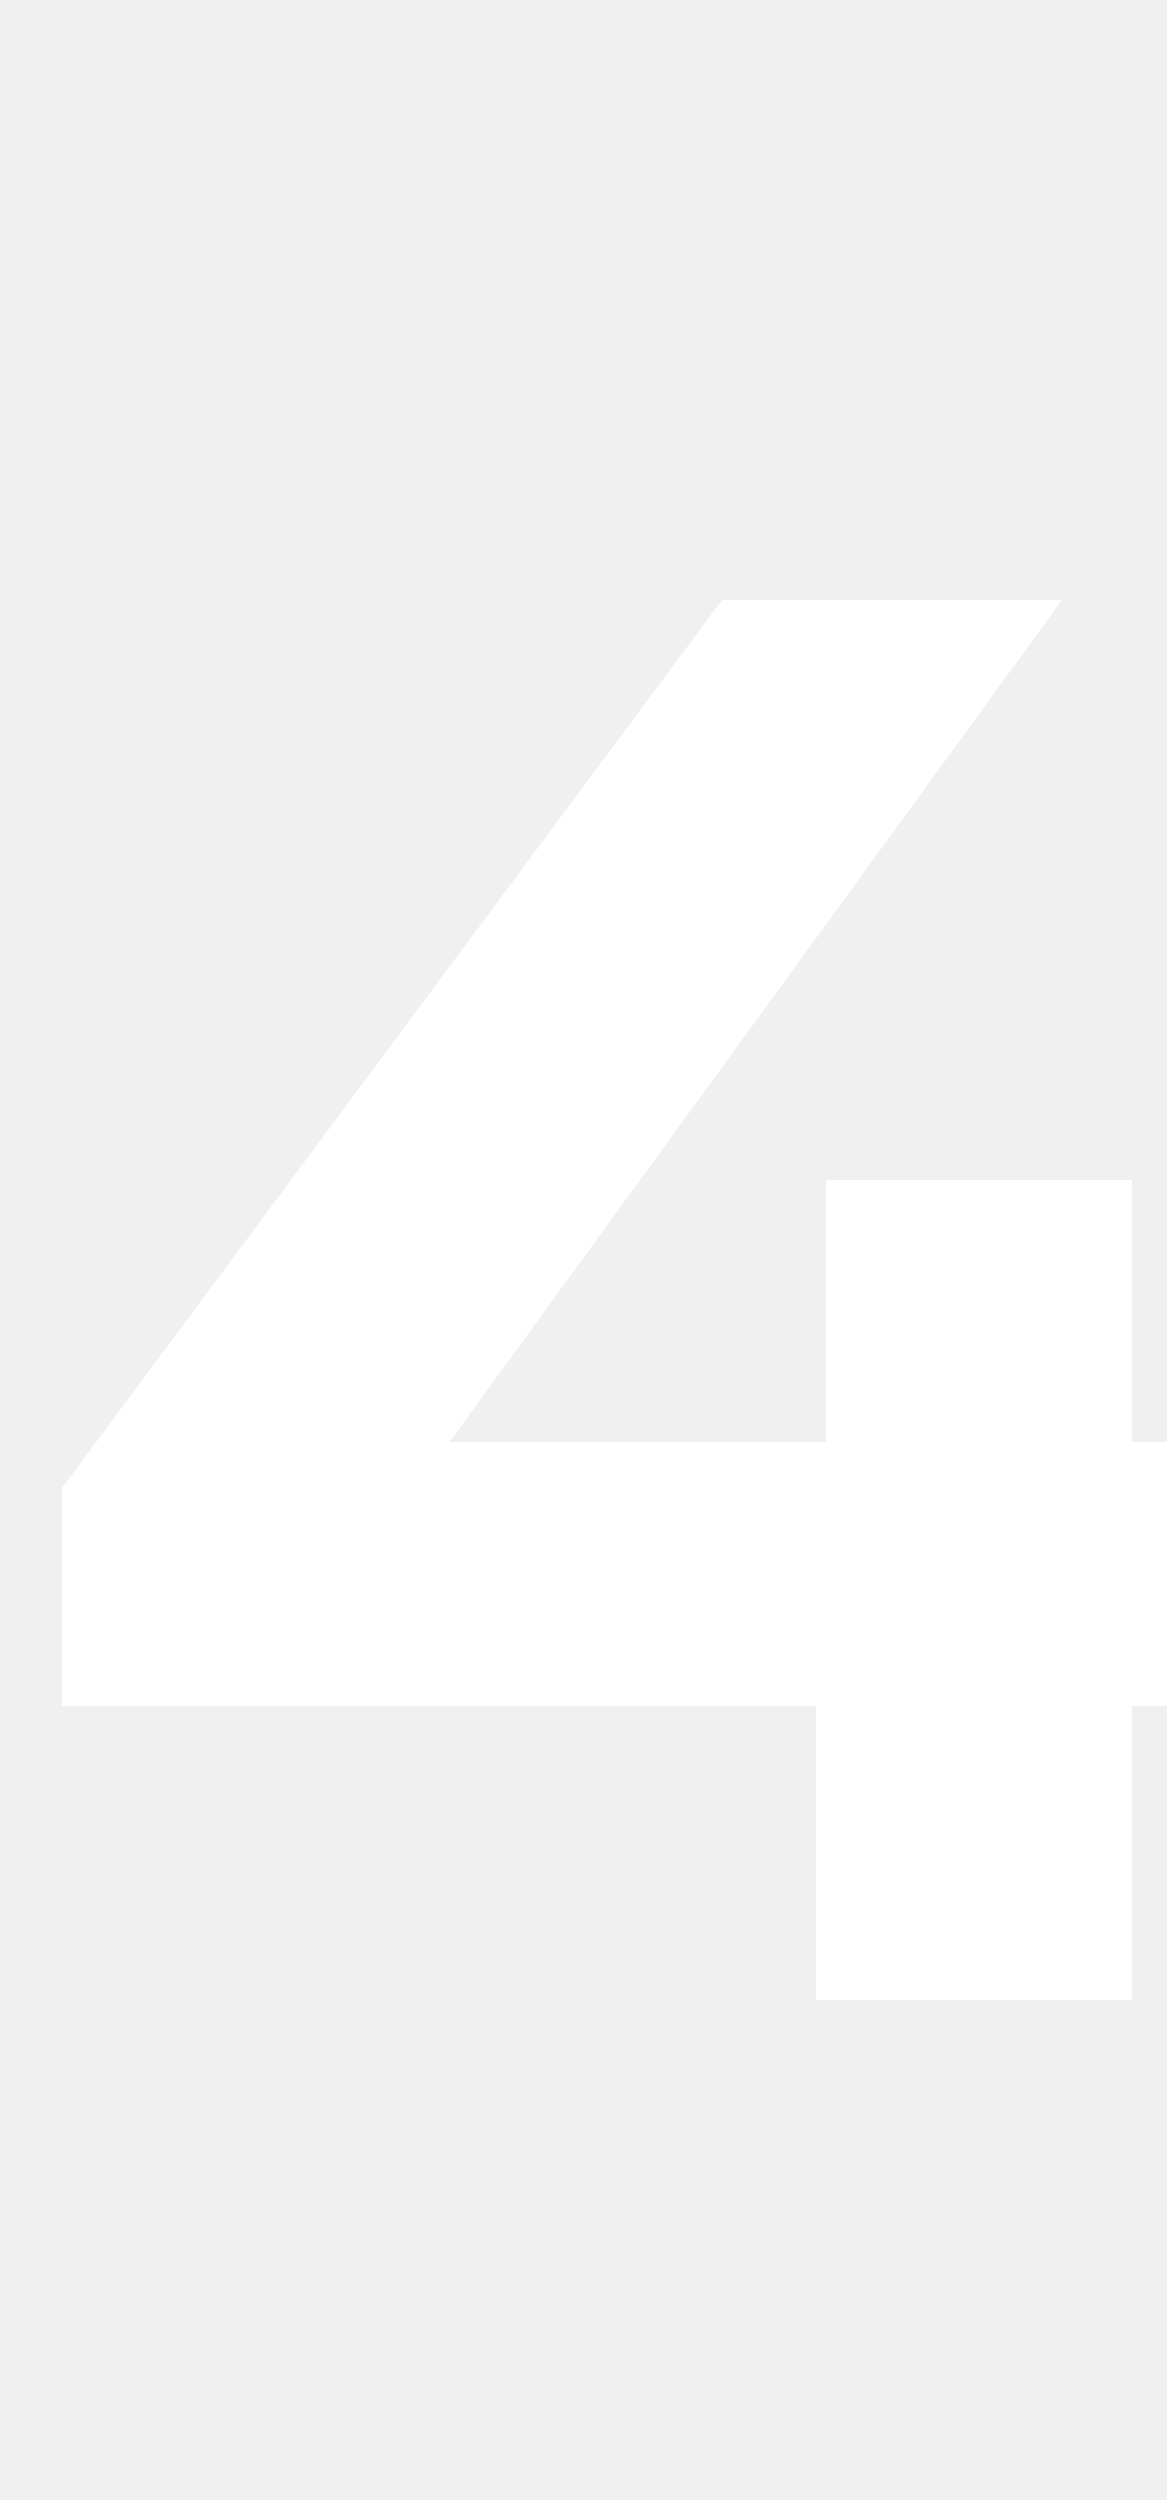
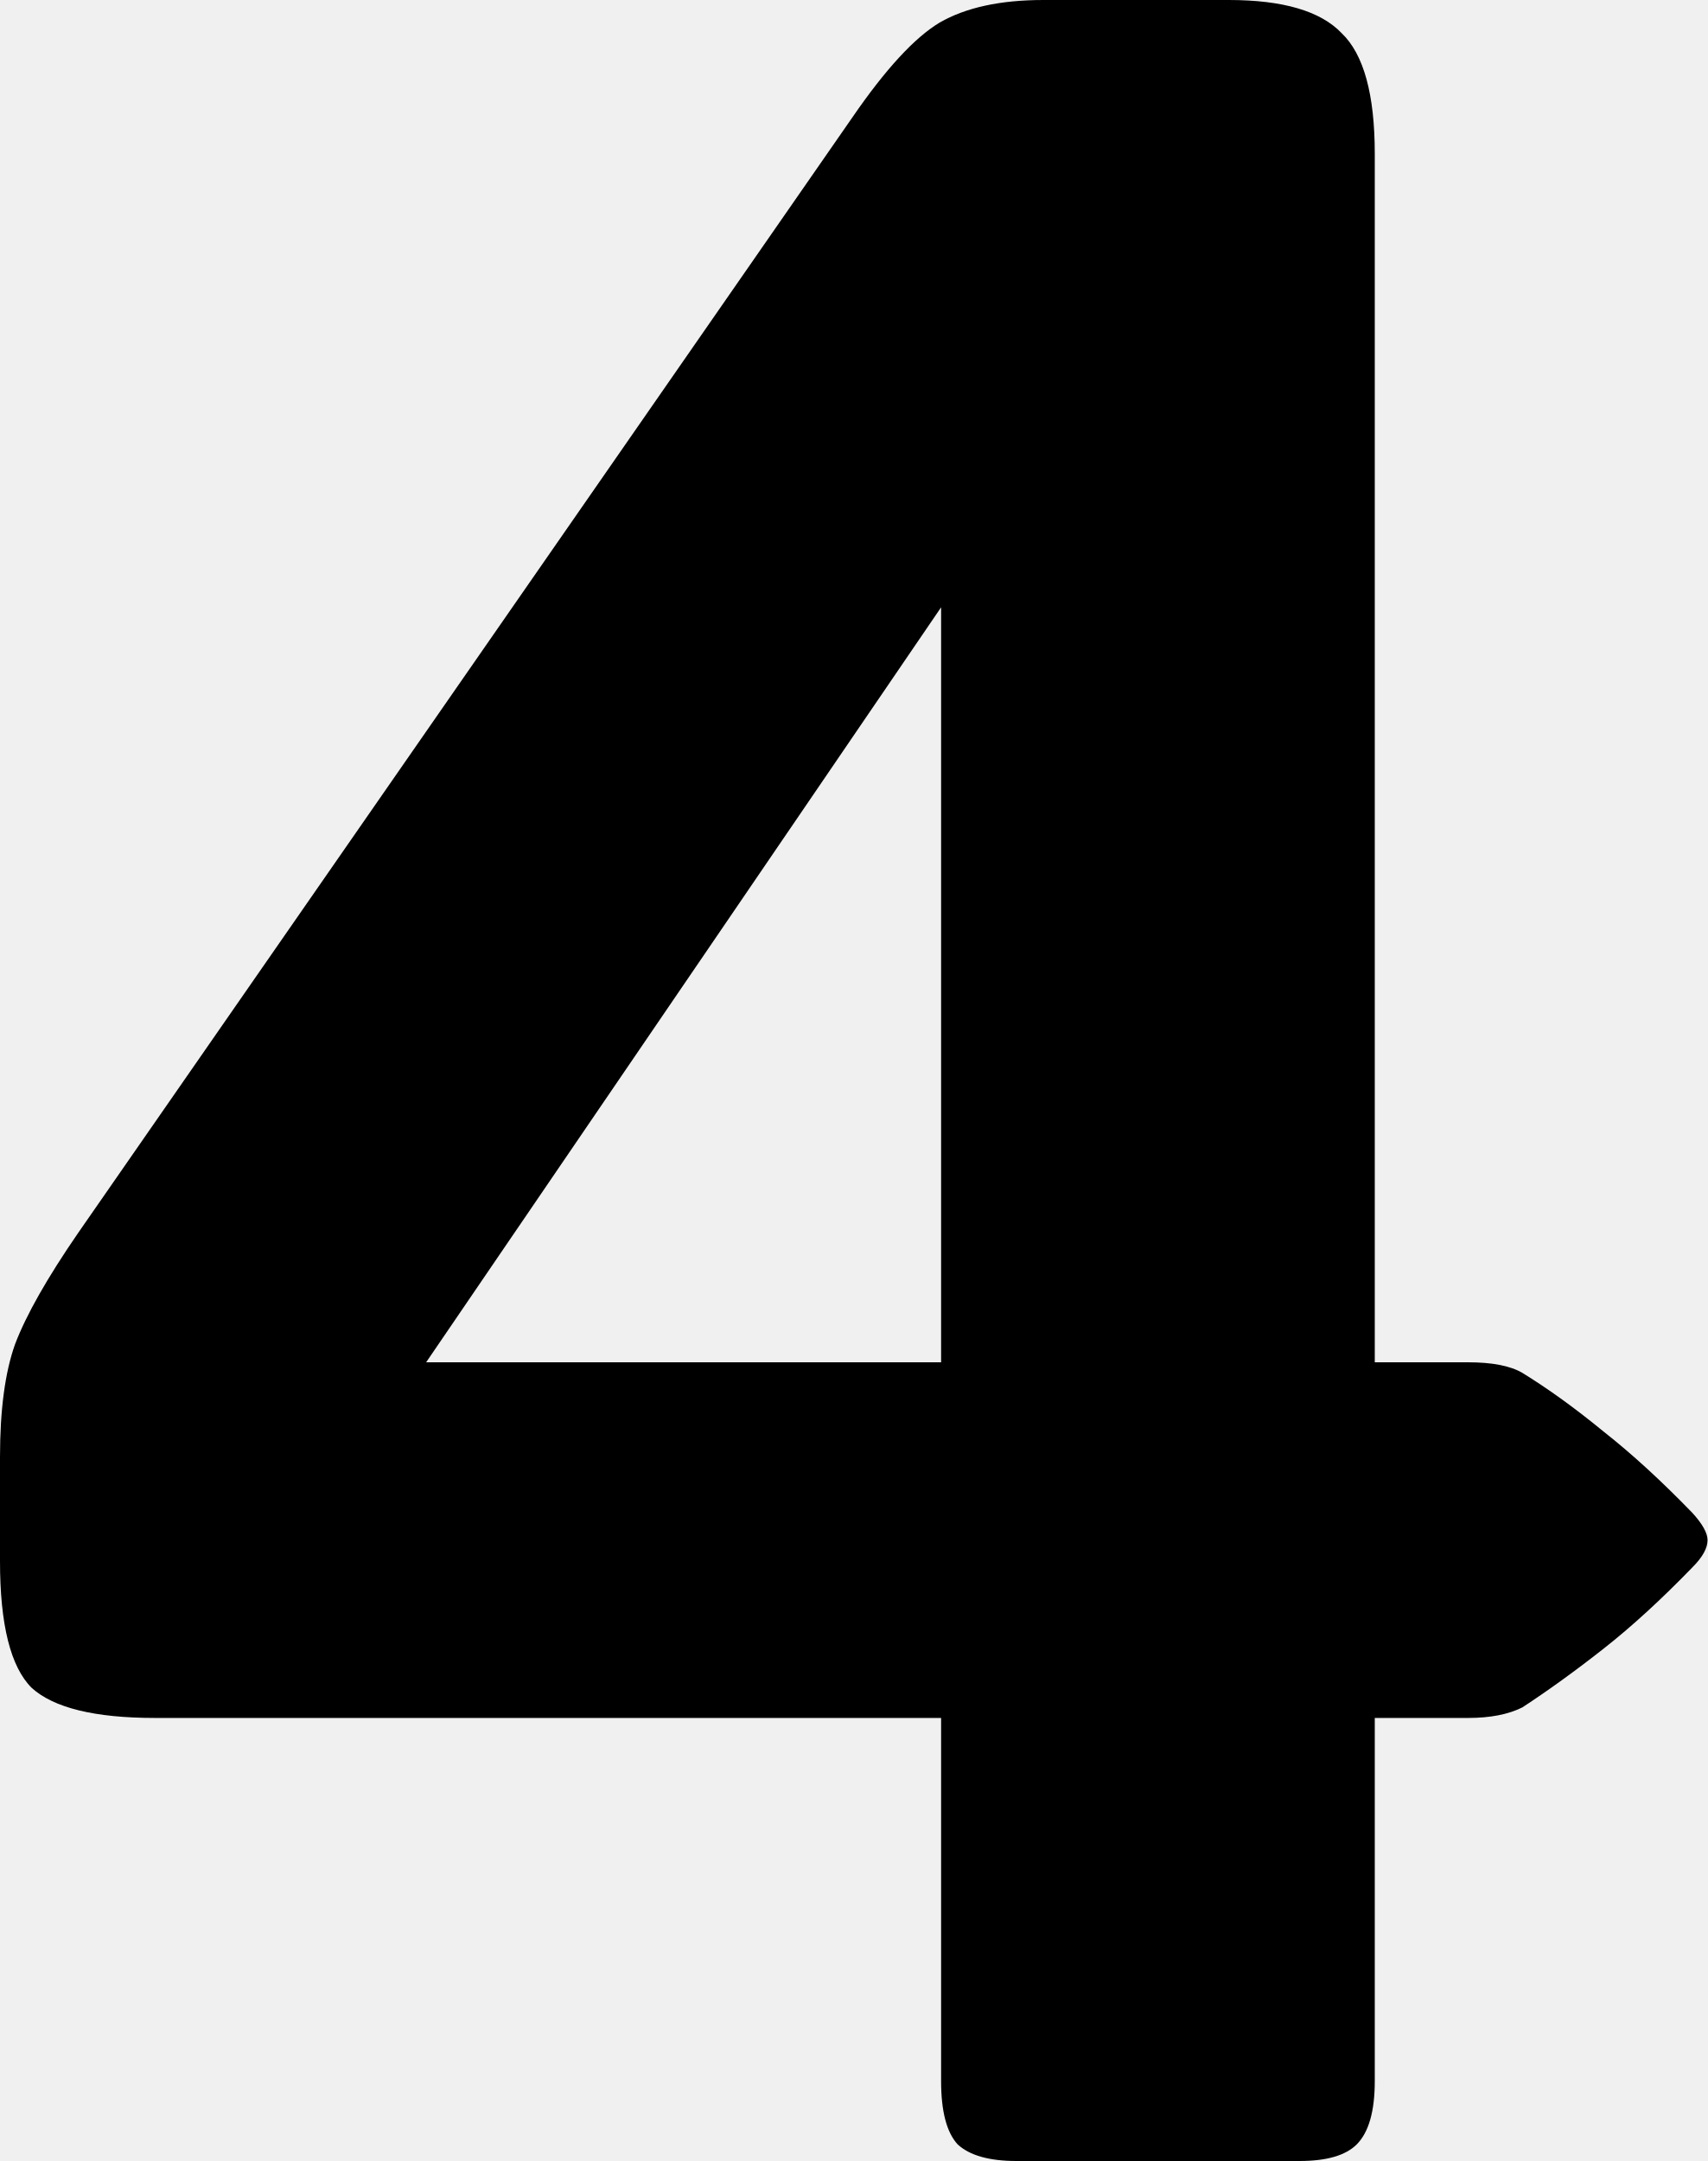
- <svg xmlns="http://www.w3.org/2000/svg" width="7" height="15" viewBox="0 0 7 15" fill="none">
-   <path id="4" d="M0.372 10.236V8.928L4.332 3.6H6.372L2.496 8.928L1.548 8.652H8.16V10.236H0.372ZM4.896 12V10.236L4.956 8.652V7.08H6.792V12H4.896Z" fill="white" />
+ <svg xmlns="http://www.w3.org/2000/svg" width="290" height="367" viewBox="0 0 290 367" fill="none">
+   <path d="M233.483 353.436C233.483 358.554 232.46 362.137 230.414 364.185C228.539 366.062 225.3 367 220.697 367H172.619C168.016 367 164.691 366.062 162.645 364.185C160.77 362.137 159.832 358.554 159.832 353.436V291.757H26.34C16.111 291.757 9.121 290.051 5.37 286.639C1.79 283.056 0 275.89 0 265.141V247.482C0 239.463 0.852 233.065 2.557 228.287C4.433 223.339 8.013 217.026 13.298 209.349L144.744 19.962C150.37 11.773 155.315 6.398 159.577 3.839C164.009 1.28 169.891 0 177.222 0H208.677C217.884 0 224.277 1.877 227.857 5.63C231.608 9.213 233.483 16.038 233.483 26.105V231.358H249.339C253.43 231.358 256.499 231.956 258.545 233.15C262.978 235.88 267.581 239.207 272.354 243.131C277.128 246.885 282.158 251.491 287.443 256.951C289.148 258.828 290 260.364 290 261.558C290 262.923 289.148 264.458 287.443 266.165C282.158 271.624 277.128 276.231 272.354 279.985C267.581 283.738 262.978 287.065 258.545 289.966C256.158 291.16 253.089 291.757 249.339 291.757H233.483V353.436ZM72.372 231.358H159.832V103.139L72.372 231.358Z" fill="black" />
</svg>
